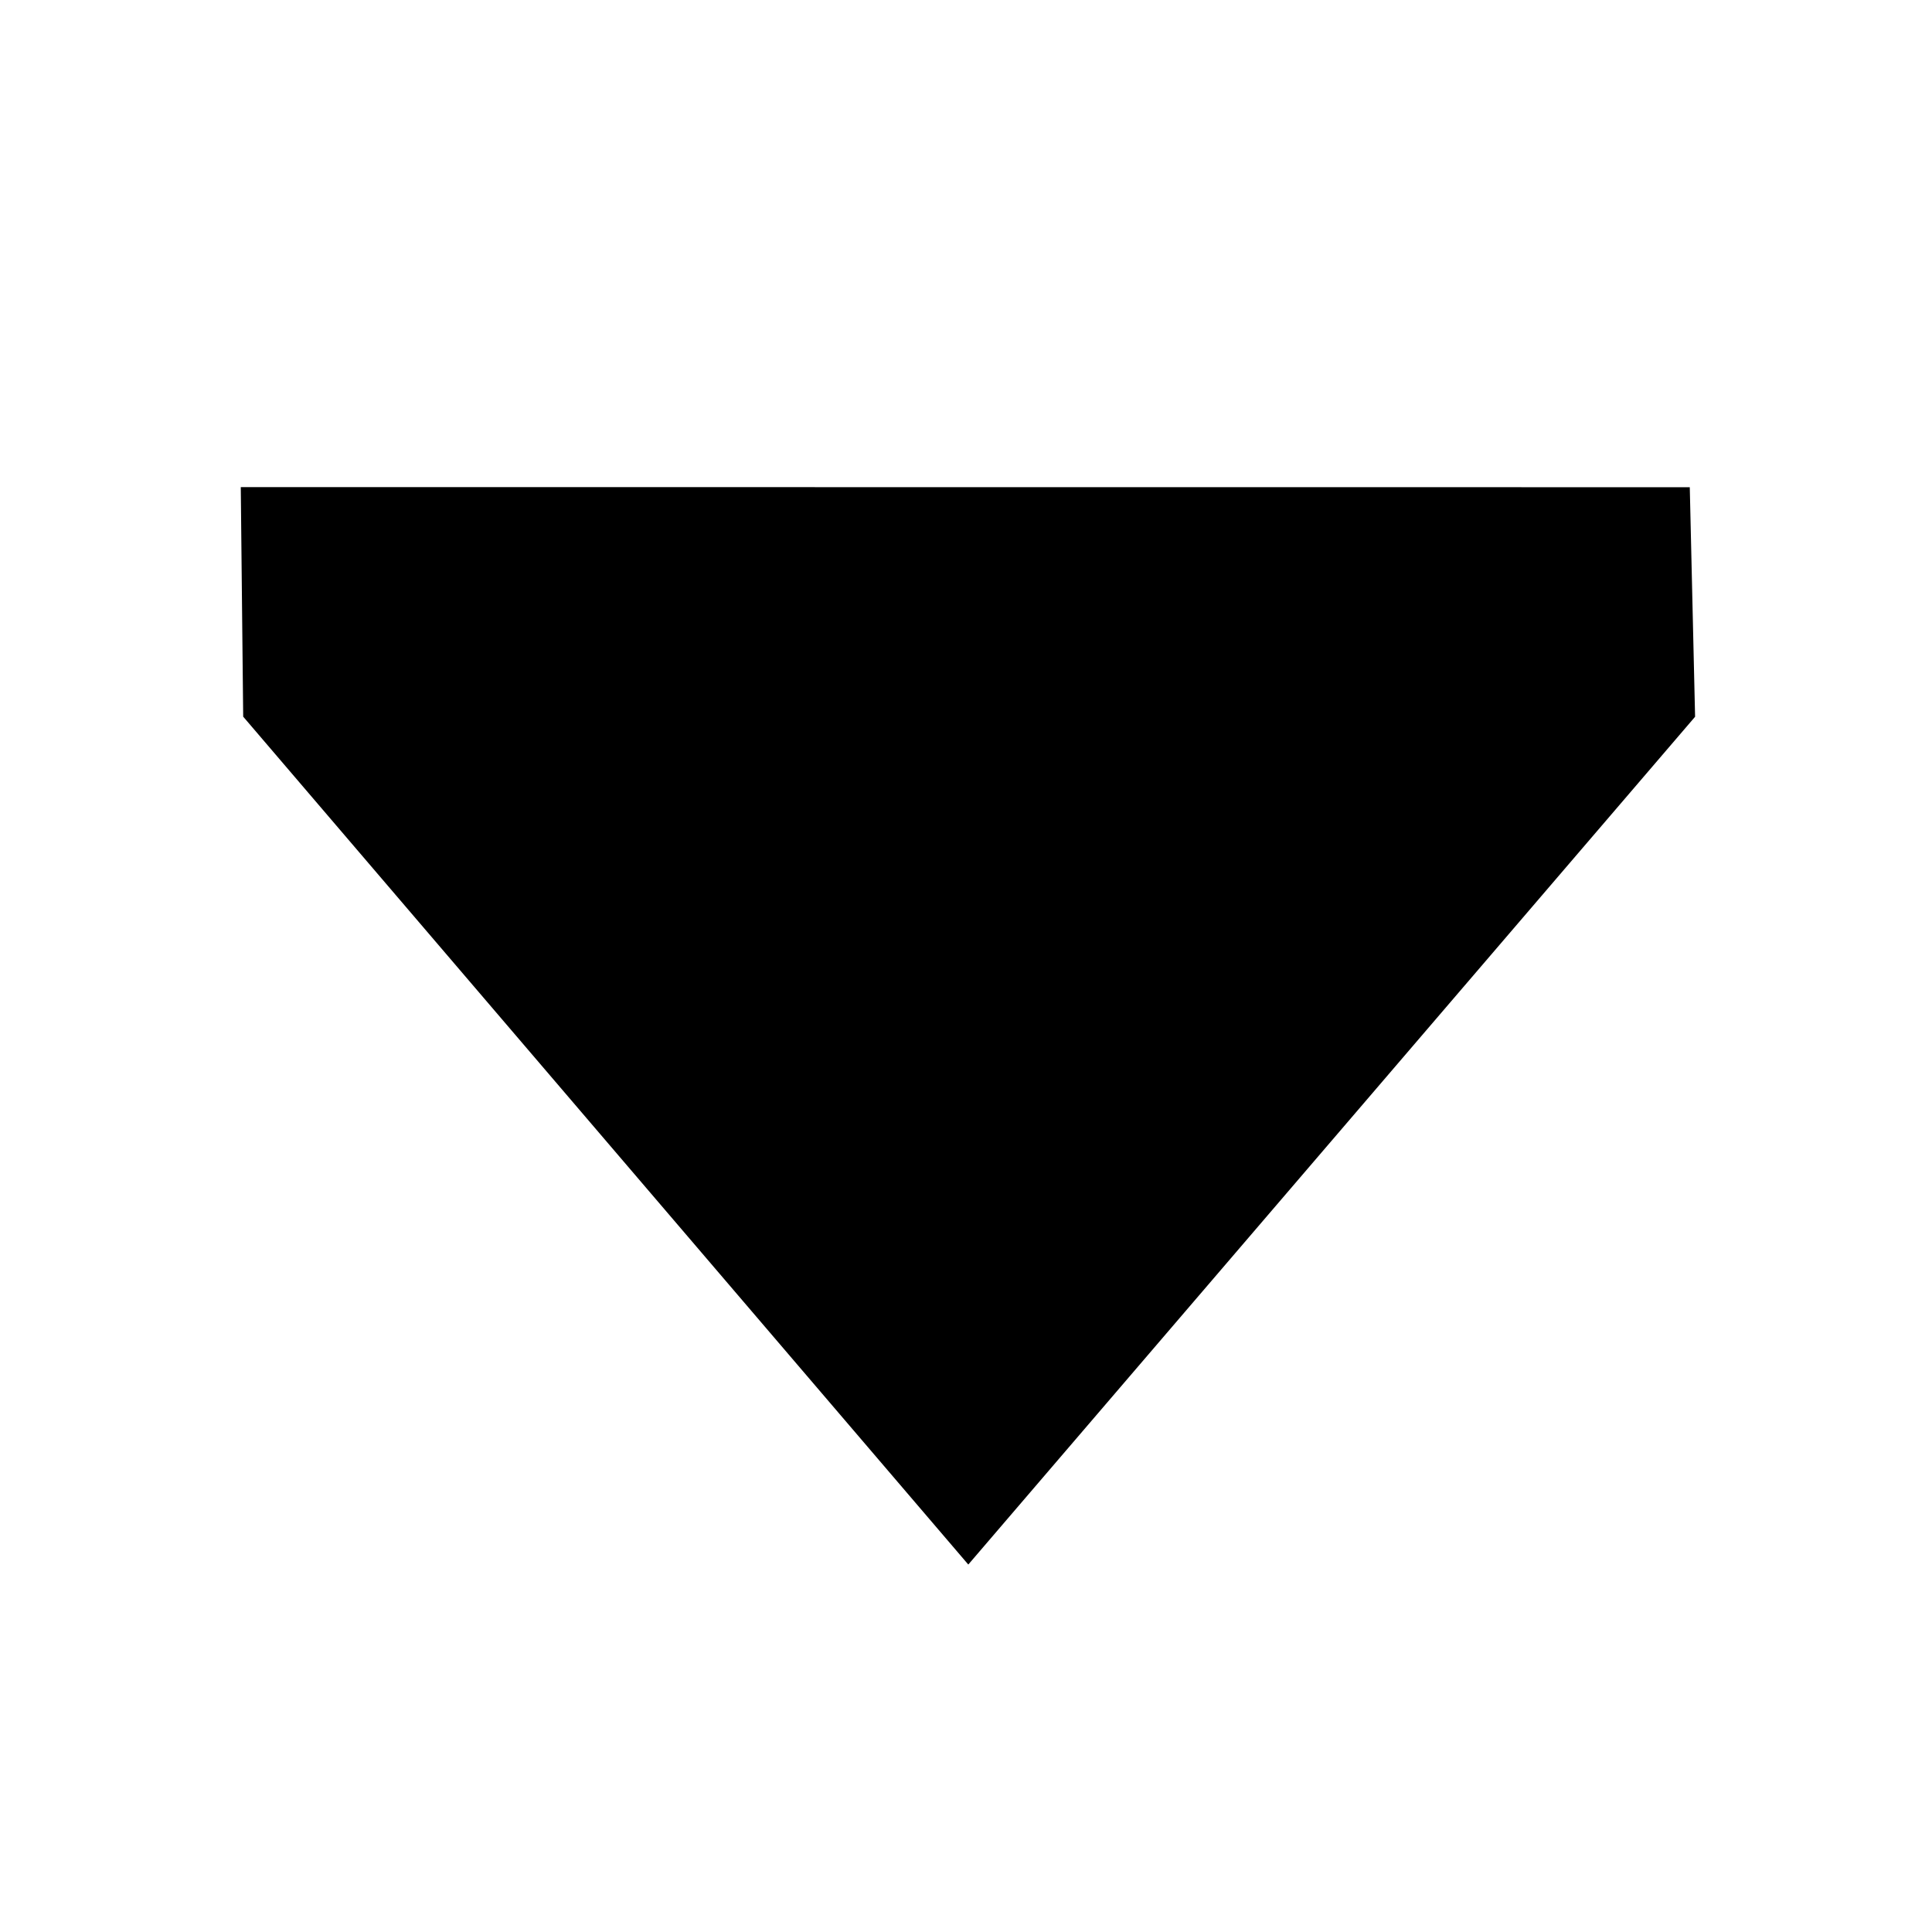
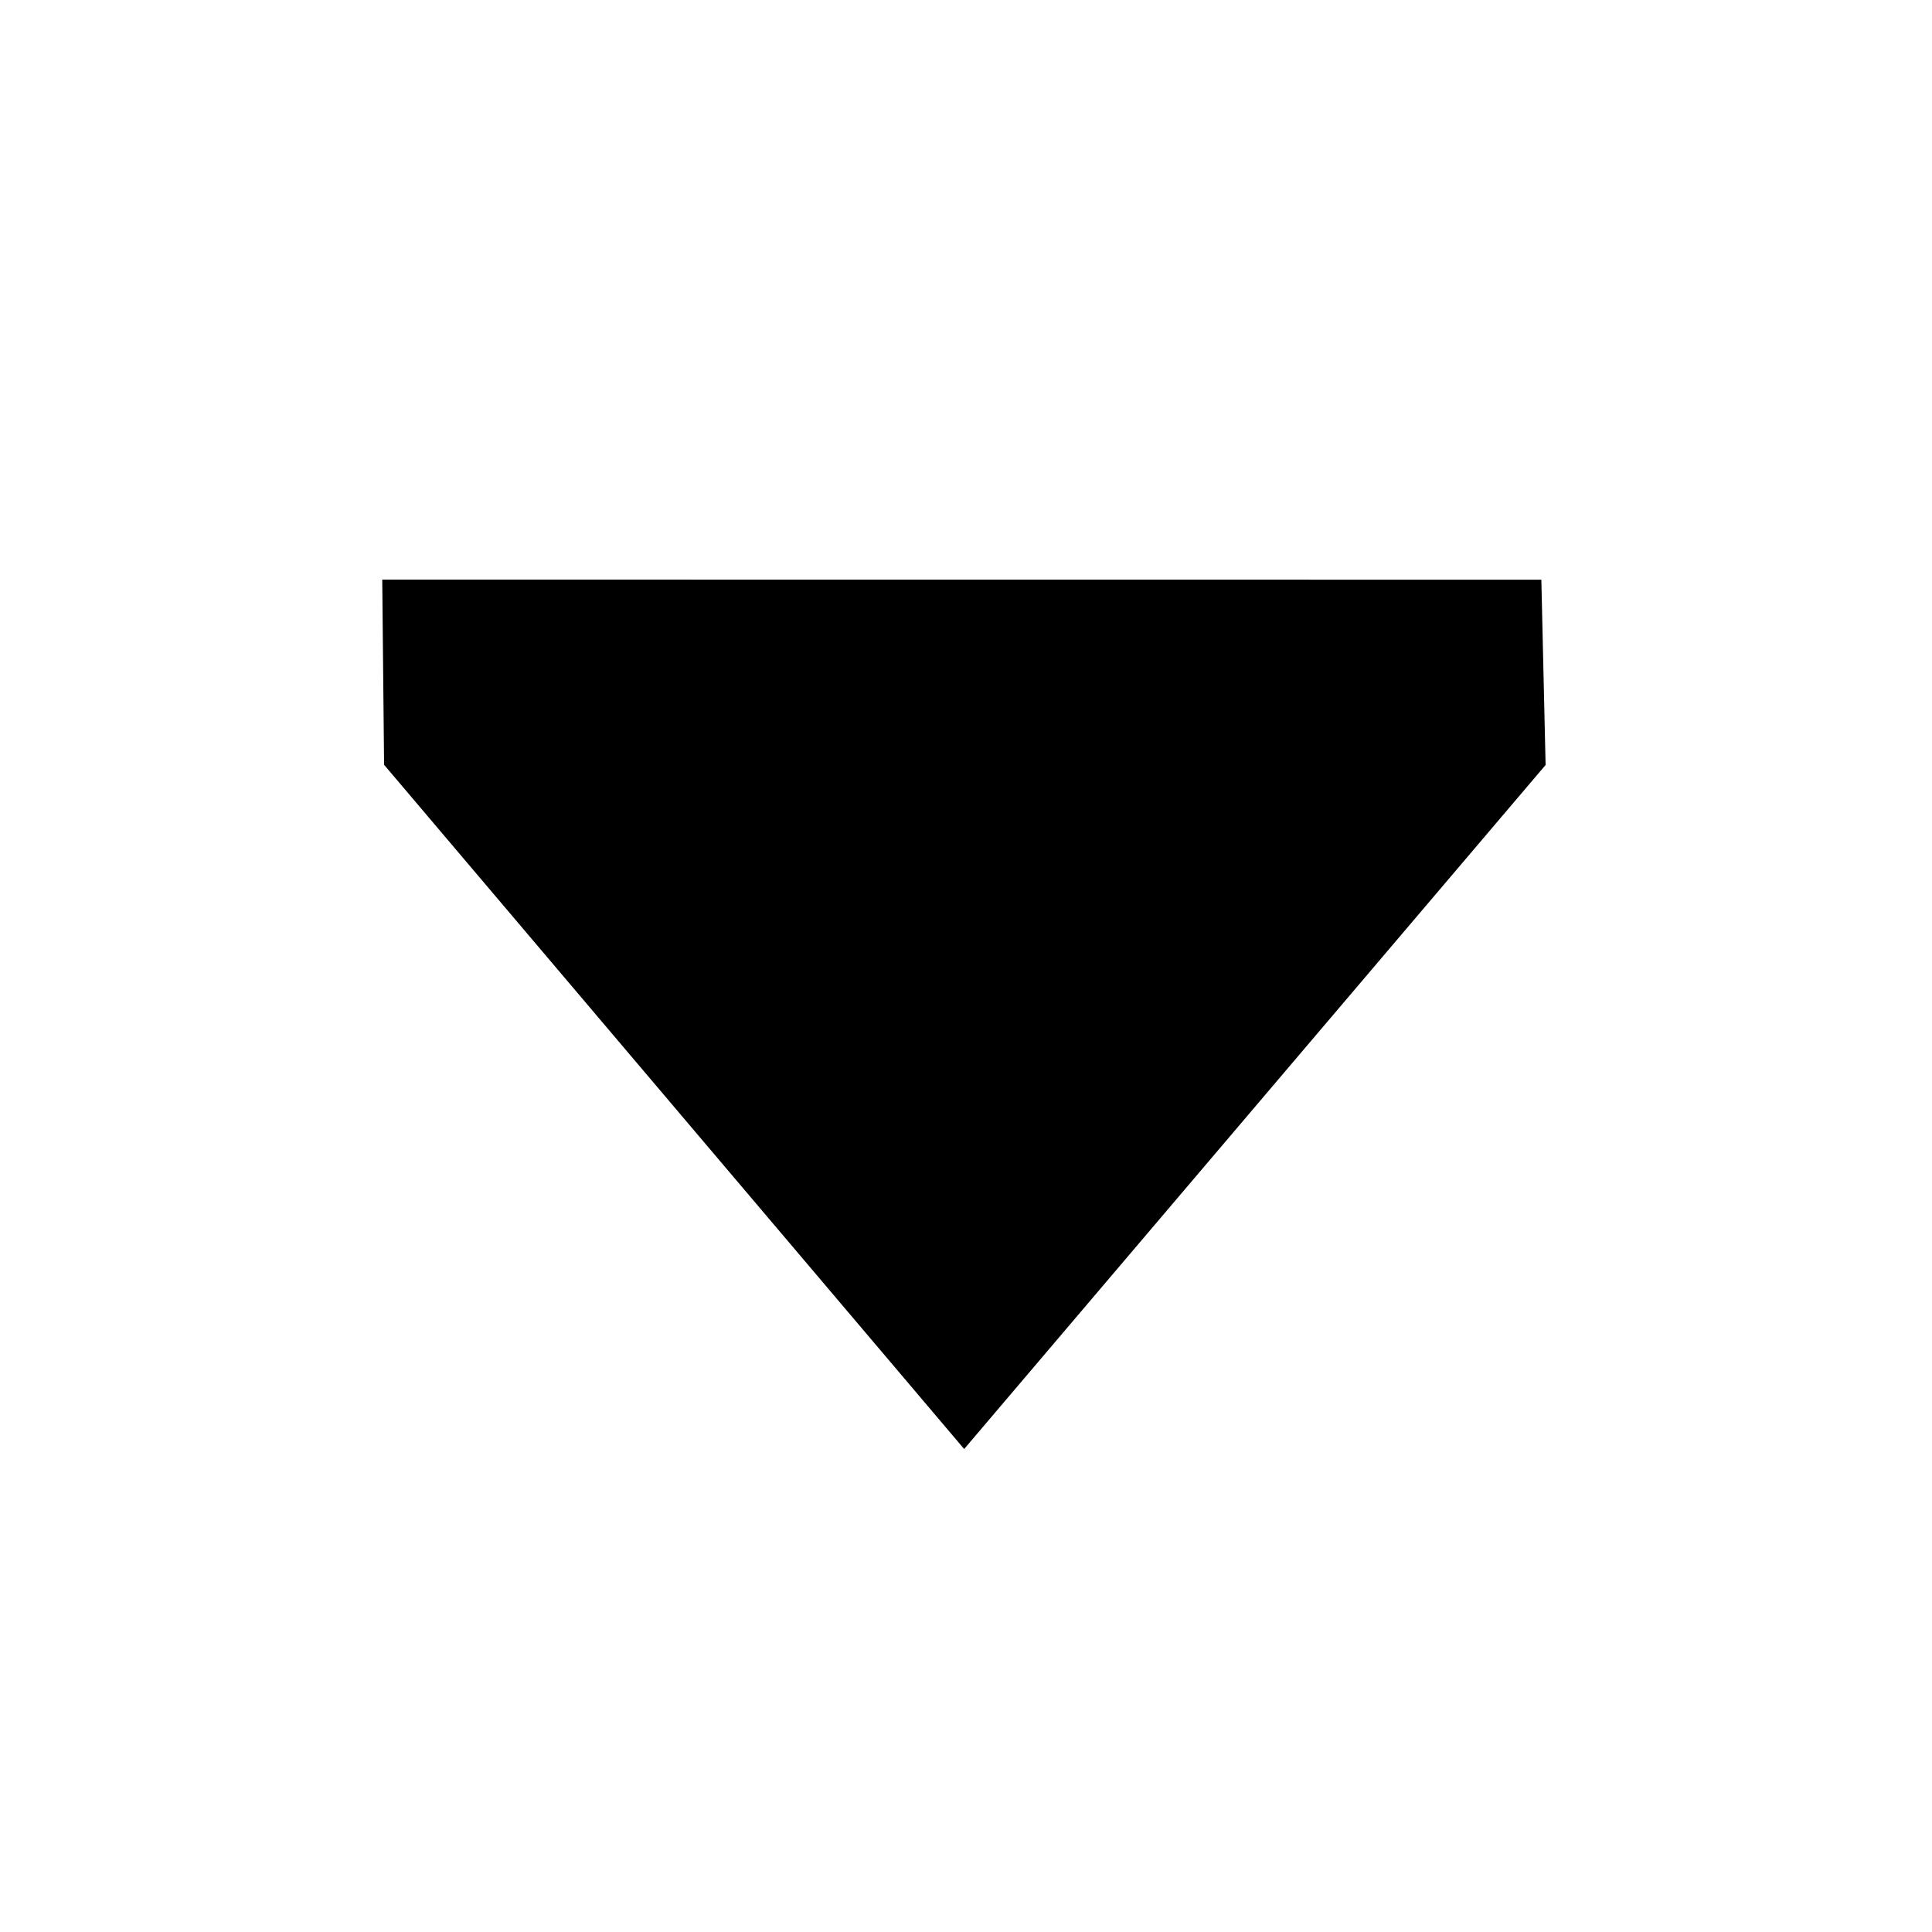
- <svg xmlns="http://www.w3.org/2000/svg" xmlns:xlink="http://www.w3.org/1999/xlink" width="16" height="16" id="svg2" version="1.0">
+ <svg xmlns="http://www.w3.org/2000/svg" xmlns:xlink="http://www.w3.org/1999/xlink" width="20" height="20" id="svg2" version="1.0">
  <defs id="defs4">
    <linearGradient id="linearGradient4535">
      <stop style="stop-color:#ffecb9;stop-opacity:1;" offset="0" id="stop4537" />
      <stop style="stop-color:#f0af00;stop-opacity:1;" offset="1" id="stop4539" />
    </linearGradient>
    <linearGradient id="linearGradient3924">
      <stop style="stop-color:#f0f0f0;stop-opacity:1;" offset="0" id="stop3926" />
      <stop style="stop-color:#d2d2d2;stop-opacity:1;" offset="1" id="stop3928" />
    </linearGradient>
-     <linearGradient xlink:href="#linearGradient4535" id="linearGradient4541" x1="16.037" y1="6.957" x2="16.012" y2="16.841" gradientUnits="userSpaceOnUse" gradientTransform="translate(-0.951418,2.9802322e-8)" />
+     <linearGradient xlink:href="#linearGradient4535" id="linearGradient4541" x1="16.037" y1="6.957" x2="16.012" y2="16.841" gradientUnits="userSpaceOnUse" gradientTransform="translate(-0.951418)" />
    <linearGradient id="linearGradient4535-2">
      <stop style="stop-color:#ffecb9;stop-opacity:1;" offset="0" id="stop4537-2" />
      <stop style="stop-color:#f0af00;stop-opacity:1;" offset="1" id="stop4539-5" />
    </linearGradient>
    <linearGradient id="linearGradient3924-2">
      <stop style="stop-color:#f0f0f0;stop-opacity:1;" offset="0" id="stop3926-2" />
      <stop style="stop-color:#d2d2d2;stop-opacity:1;" offset="1" id="stop3928-7" />
    </linearGradient>
-     <linearGradient xlink:href="#linearGradient4535-2" id="linearGradient4541-5" x1="16.037" y1="6.957" x2="16.012" y2="16.841" gradientUnits="userSpaceOnUse" gradientTransform="translate(-0.951418,2.9802322e-8)" />
+     <linearGradient xlink:href="#linearGradient4535-2" id="linearGradient4541-5" x1="16.037" y1="6.957" x2="16.012" y2="16.841" gradientUnits="userSpaceOnUse" gradientTransform="translate(-0.951418)" />
    <linearGradient y2="22.568" x2="18.022" y1="16.738" x1="11.139" gradientTransform="translate(-4.3,-1.000173)" gradientUnits="userSpaceOnUse" id="linearGradient2475" xlink:href="#linearGradient5126" />
    <linearGradient y2="16.839" x2="12.772" y1="10.475" x1="6.457" gradientTransform="translate(-4.3,-1.000173)" gradientUnits="userSpaceOnUse" id="linearGradient2472" xlink:href="#linearGradient5118" />
    <linearGradient y2="16.839" x2="12.772" y1="10.475" x1="6.457" gradientTransform="translate(0.6174322,-0.9876879)" gradientUnits="userSpaceOnUse" id="linearGradient5185" xlink:href="#linearGradient5118" />
    <linearGradient y2="22.568" x2="18.022" y1="16.738" x1="11.139" gradientTransform="translate(0.6174322,-0.9876879)" gradientUnits="userSpaceOnUse" id="linearGradient5183" xlink:href="#linearGradient5126" />
    <linearGradient y2="22.568" x2="18.022" y1="16.738" x1="11.139" gradientTransform="translate(0.6174322,-0.9876879)" gradientUnits="userSpaceOnUse" id="linearGradient5160" xlink:href="#linearGradient5126" />
    <linearGradient y2="16.839" x2="12.772" y1="10.475" x1="6.457" gradientTransform="translate(0.6174322,-0.9876879)" gradientUnits="userSpaceOnUse" id="linearGradient5157" xlink:href="#linearGradient5118" />
-     <linearGradient y2="16.839" x2="12.772" y1="10.475" x1="6.457" gradientTransform="translate(0.6174321,7.0197679e-8)" gradientUnits="userSpaceOnUse" id="linearGradient5154" xlink:href="#linearGradient5118" />
-     <linearGradient y2="22.568" x2="18.022" y1="16.738" x1="11.139" gradientTransform="translate(0.6174321,7.0197679e-8)" gradientUnits="userSpaceOnUse" id="linearGradient5152" xlink:href="#linearGradient5126" />
-     <linearGradient gradientTransform="translate(0.6174321,7.0197679e-8)" y2="22.568" x2="18.022" y1="16.738" x1="11.139" gradientUnits="userSpaceOnUse" id="linearGradient5146" xlink:href="#linearGradient5126" />
-     <linearGradient gradientTransform="translate(0.6174321,7.0197679e-8)" y2="16.839" x2="12.772" y1="10.475" x1="6.457" gradientUnits="userSpaceOnUse" id="linearGradient5143" xlink:href="#linearGradient5118" />
+     <linearGradient y2="16.839" x2="12.772" y1="10.475" x1="6.457" gradientTransform="translate(0.6174321)" gradientUnits="userSpaceOnUse" id="linearGradient5154" xlink:href="#linearGradient5118" />
+     <linearGradient y2="22.568" x2="18.022" y1="16.738" x1="11.139" gradientTransform="translate(0.6174321)" gradientUnits="userSpaceOnUse" id="linearGradient5152" xlink:href="#linearGradient5126" />
+     <linearGradient gradientTransform="translate(0.6174321)" y2="22.568" x2="18.022" y1="16.738" x1="11.139" gradientUnits="userSpaceOnUse" id="linearGradient5146" xlink:href="#linearGradient5126" />
+     <linearGradient gradientTransform="translate(0.6174321)" y2="16.839" x2="12.772" y1="10.475" x1="6.457" gradientUnits="userSpaceOnUse" id="linearGradient5143" xlink:href="#linearGradient5118" />
    <linearGradient y2="16.839" x2="12.772" y1="10.475" x1="6.457" gradientUnits="userSpaceOnUse" id="linearGradient5140" xlink:href="#linearGradient5118" />
    <linearGradient y2="22.568" x2="18.022" y1="16.738" x1="11.139" gradientUnits="userSpaceOnUse" id="linearGradient5138" xlink:href="#linearGradient5126" />
    <linearGradient gradientUnits="userSpaceOnUse" y2="22.568" x2="18.022" y1="16.738" x1="11.139" id="linearGradient5132" xlink:href="#linearGradient5126" />
    <linearGradient gradientUnits="userSpaceOnUse" y2="16.839" x2="12.772" y1="10.475" x1="6.457" id="linearGradient5124" xlink:href="#linearGradient5118" />
    <linearGradient y2="15.945" x2="10.01" y1="4.933" x1="10.01" gradientTransform="translate(-1.008097,0.996916)" gradientUnits="userSpaceOnUse" id="linearGradient3946" xlink:href="#linearGradient3151" />
    <linearGradient id="linearGradient3151">
      <stop id="stop3153" offset="0" style="stop-color:#fbf4e6;stop-opacity:1;" />
      <stop id="stop3155" offset="1" style="stop-color:#f2dcaf;stop-opacity:1;" />
    </linearGradient>
    <linearGradient id="linearGradient5118">
      <stop id="stop5120" offset="0" style="stop-color:#ffecb9;stop-opacity:1;" />
      <stop id="stop5122" offset="1" style="stop-color:#f0af00;stop-opacity:1;" />
    </linearGradient>
    <linearGradient id="linearGradient5126">
      <stop id="stop5128" offset="0" style="stop-color:#ffecb9;stop-opacity:1;" />
      <stop id="stop5130" offset="1" style="stop-color:#f0af00;stop-opacity:1;" />
    </linearGradient>
-     <linearGradient y2="15.966" x2="10.061" y1="1.067" x1="9.911" gradientTransform="translate(-2,-2.9802322e-8)" gradientUnits="userSpaceOnUse" id="linearGradient3037" xlink:href="#linearGradient3924-8" />
+     <linearGradient y2="15.966" x2="10.061" y1="1.067" x1="9.911" gradientTransform="translate(-2)" gradientUnits="userSpaceOnUse" id="linearGradient3037" xlink:href="#linearGradient3924-8" />
    <linearGradient id="linearGradient3924-8">
      <stop id="stop3926-5" offset="0" style="stop-color:#f0f0f0;stop-opacity:1;" />
      <stop id="stop3928-3" offset="1" style="stop-color:#d2d2d2;stop-opacity:1;" />
    </linearGradient>
-     <linearGradient gradientTransform="translate(-0.951418,2.9802322e-8)" gradientUnits="userSpaceOnUse" y2="16.841" x2="16.012" y1="6.957" x1="16.037" id="linearGradient4541-6" xlink:href="#linearGradient4535-1" />
+     <linearGradient gradientTransform="translate(-0.951418)" gradientUnits="userSpaceOnUse" y2="16.841" x2="16.012" y1="6.957" x1="16.037" id="linearGradient4541-6" xlink:href="#linearGradient4535-1" />
    <linearGradient id="linearGradient3924-3">
      <stop id="stop3926-52" offset="0" style="stop-color:#f0f0f0;stop-opacity:1;" />
      <stop id="stop3928-2" offset="1" style="stop-color:#d2d2d2;stop-opacity:1;" />
    </linearGradient>
    <linearGradient id="linearGradient4535-1">
      <stop id="stop4537-8" offset="0" style="stop-color:#ffecb9;stop-opacity:1;" />
      <stop id="stop4539-8" offset="1" style="stop-color:#f0af00;stop-opacity:1;" />
    </linearGradient>
-     <linearGradient gradientTransform="translate(-0.951418,2.9802322e-8)" gradientUnits="userSpaceOnUse" y2="16.841" x2="16.012" y1="6.957" x1="16.037" id="linearGradient4541-3" xlink:href="#linearGradient4535-3" />
+     <linearGradient gradientTransform="translate(-0.951418)" gradientUnits="userSpaceOnUse" y2="16.841" x2="16.012" y1="6.957" x1="16.037" id="linearGradient4541-3" xlink:href="#linearGradient4535-3" />
    <linearGradient id="linearGradient3924-29">
      <stop id="stop3926-7" offset="0" style="stop-color:#f0f0f0;stop-opacity:1;" />
      <stop id="stop3928-5" offset="1" style="stop-color:#d2d2d2;stop-opacity:1;" />
    </linearGradient>
    <linearGradient id="linearGradient4535-3">
      <stop id="stop4537-7" offset="0" style="stop-color:#ffecb9;stop-opacity:1;" />
      <stop id="stop4539-57" offset="1" style="stop-color:#f0af00;stop-opacity:1;" />
    </linearGradient>
  </defs>
-   <g id="layer1" transform="translate(0,-6)">
-     <path style="fill:#000000;fill-opacity:1;fill-rule:evenodd;stroke:none" d="m 2.014,11.935 -0.02,-1.901 12,8.68e-4 0.044,1.901 -6.019,7.021 z" id="path2385" />
+   <g id="layer1" transform="translate(0,-2)">
+     <path style="fill:#000000;fill-opacity:1;fill-rule:evenodd;stroke:none;stroke-width:1.004" d="M 3.976,9.917 3.957,8 15.956,8.001 16,9.919 9.981,17 Z" id="path2385" />
  </g>
</svg>
